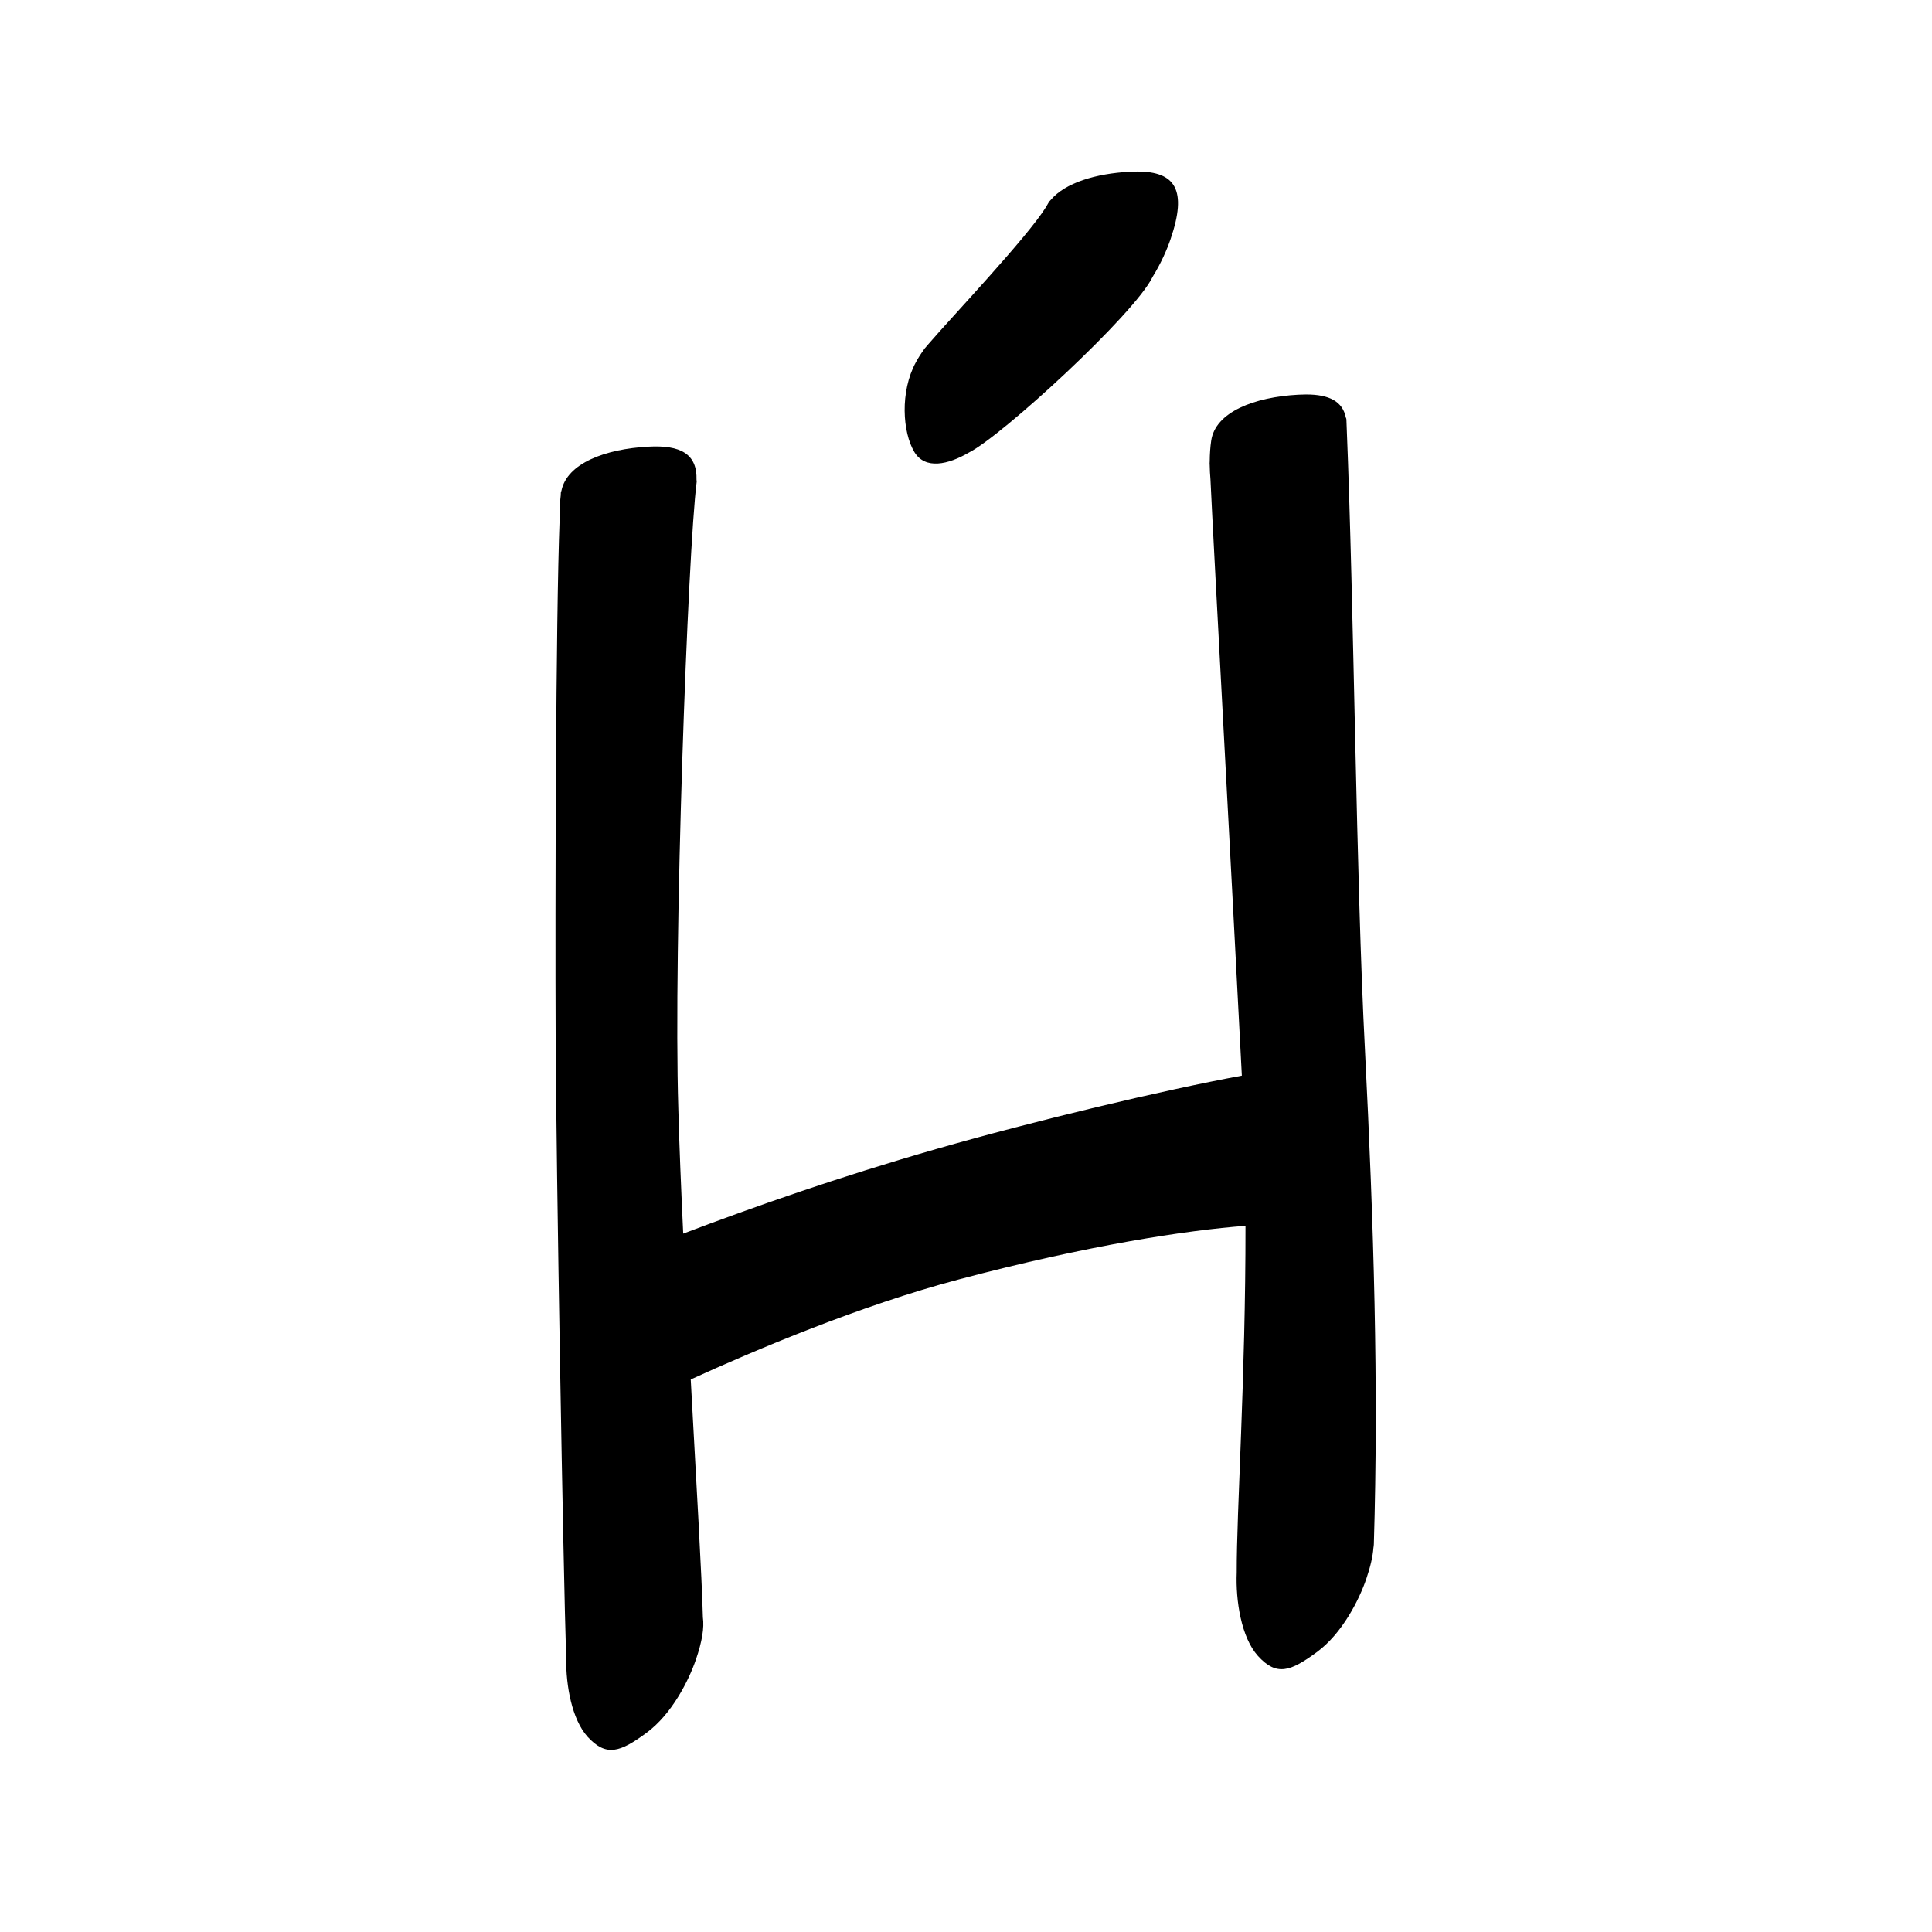
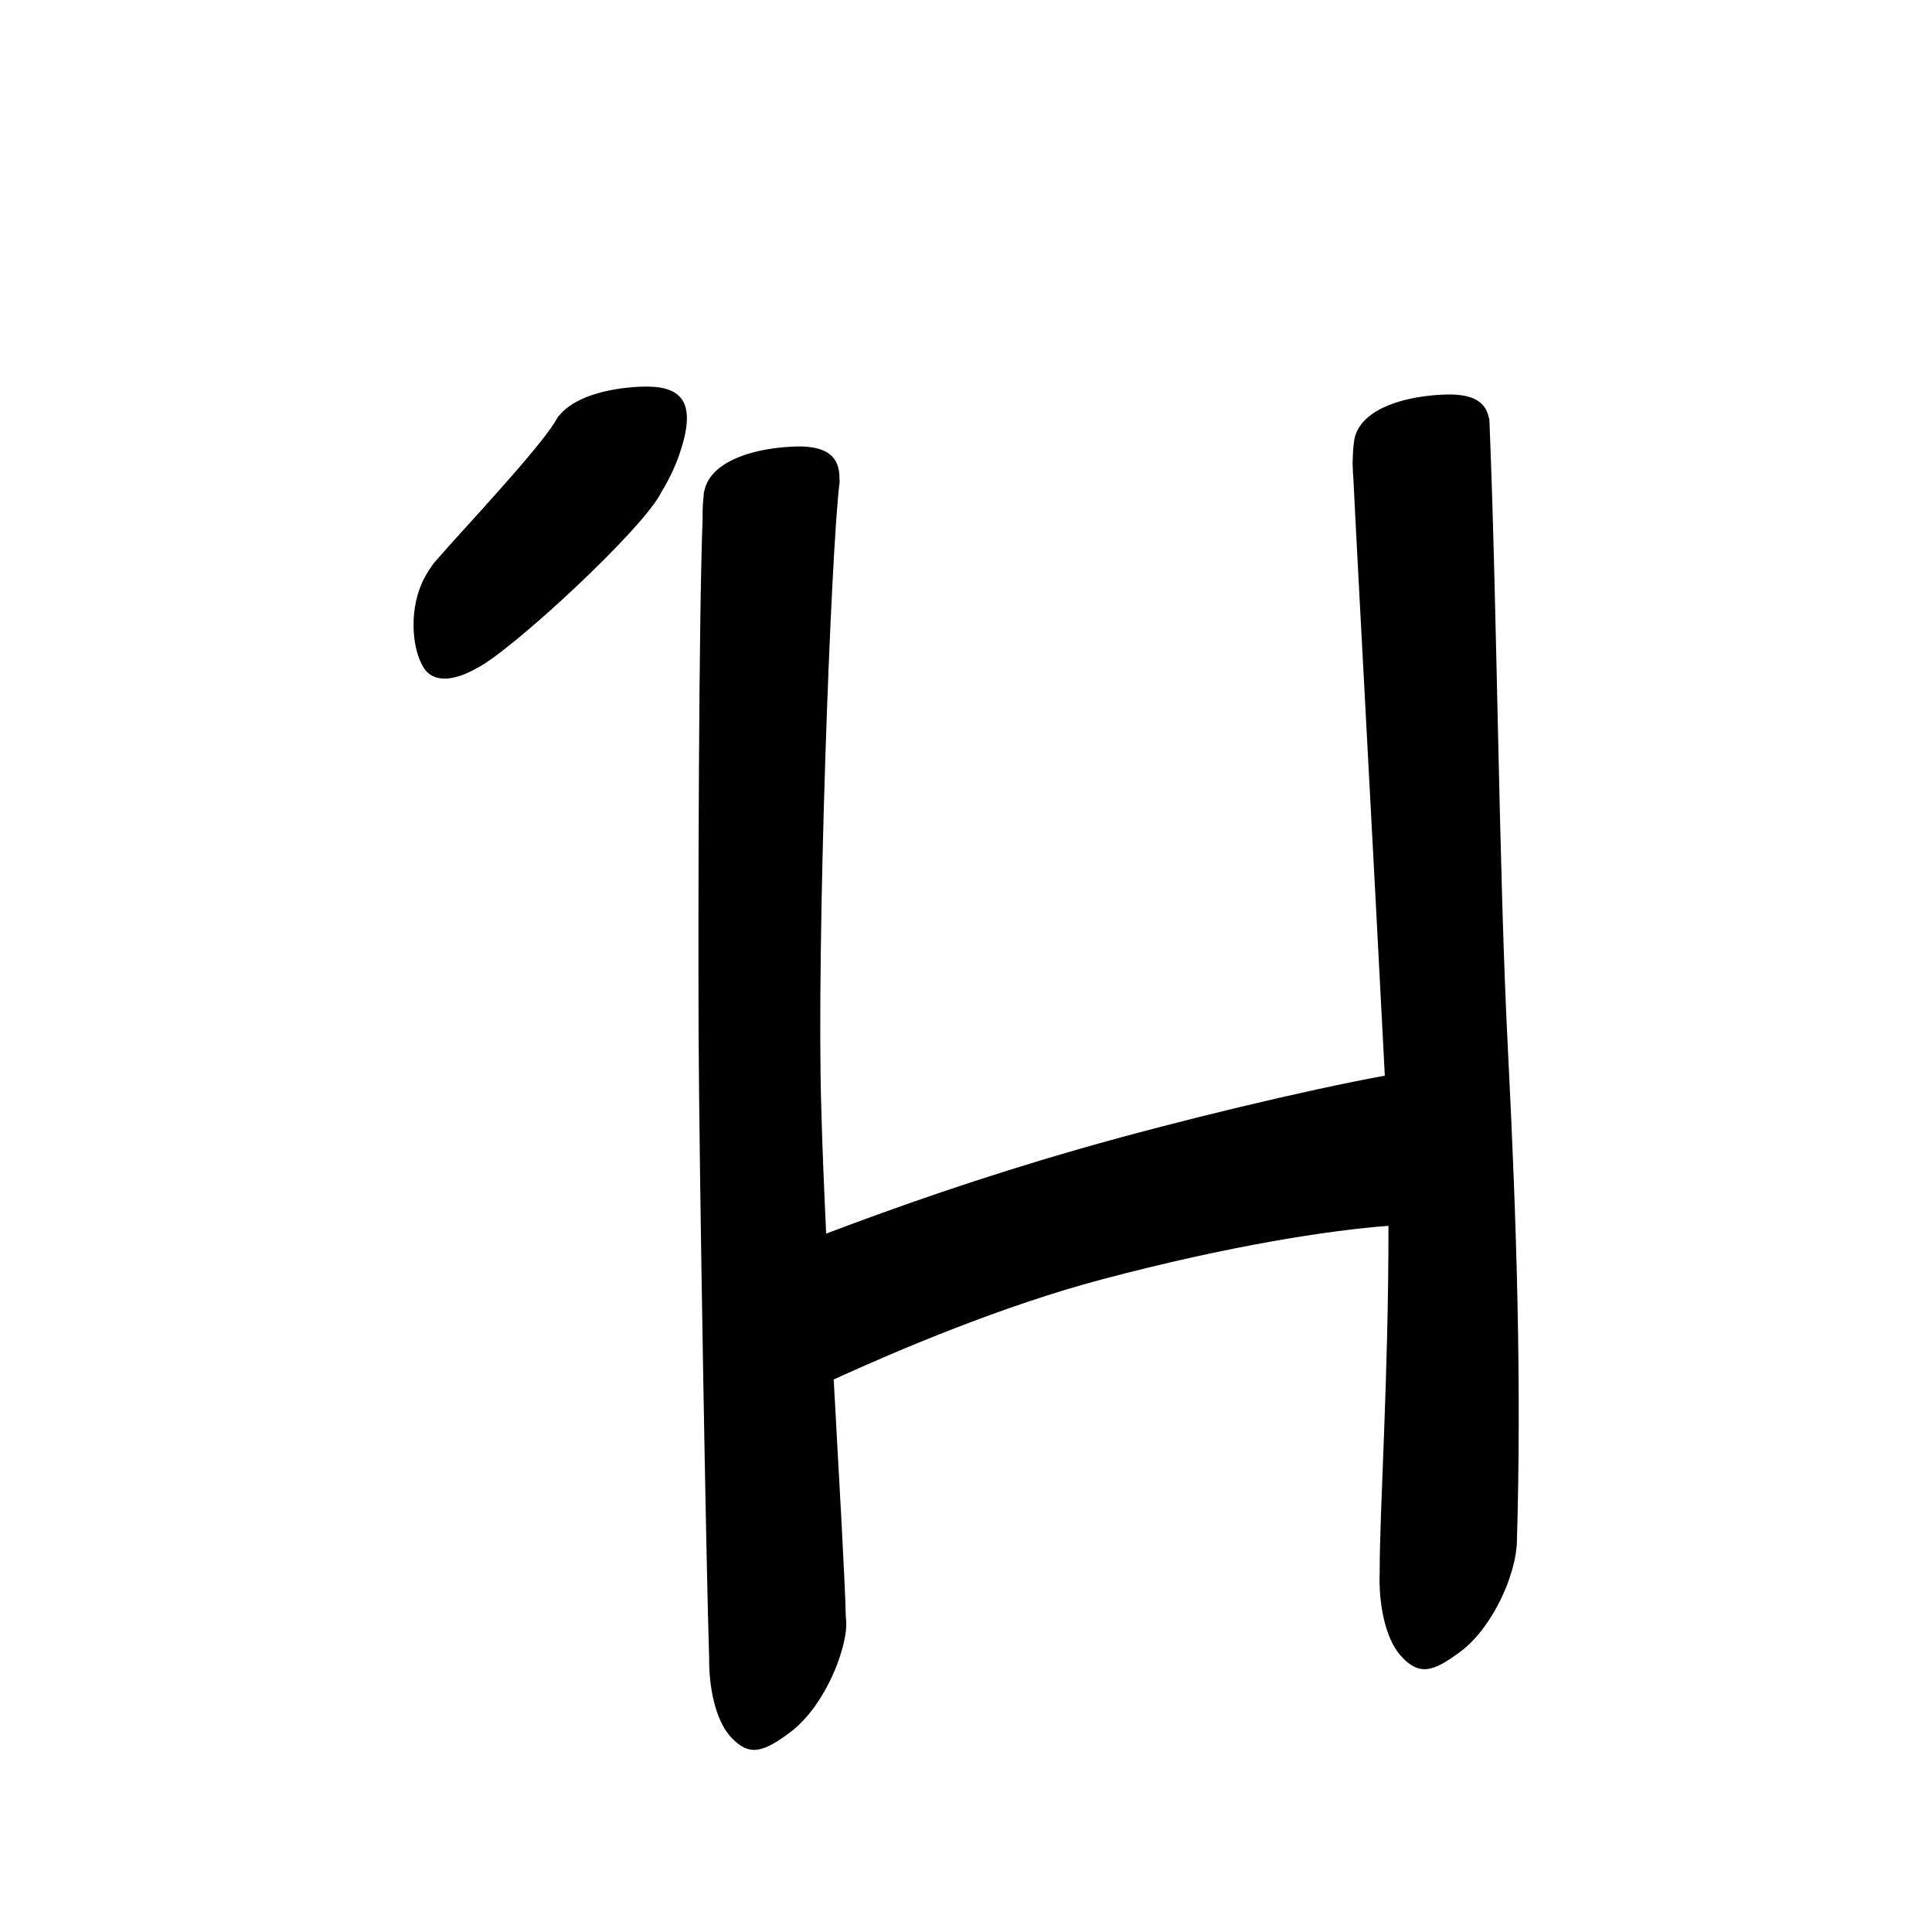
<svg xmlns="http://www.w3.org/2000/svg" xmlns:ns1="http://xml.openoffice.org/svg/export" version="1.2" width="100mm" height="100mm" viewBox="0 0 10000 10000" preserveAspectRatio="xMidYMid" fill-rule="evenodd" stroke-width="28.222" stroke-linejoin="round" xml:space="preserve" id="svg27">
  <defs class="ClipPathGroup" id="defs2">
    <clipPath id="presentation_clip_path_shrink" clipPathUnits="userSpaceOnUse">
      <rect x="10" y="10" width="9980" height="9980" id="rect2" />
    </clipPath>
  </defs>
  <defs class="TextShapeIndex" id="defs3">
    <g ns1:slide="id1" ns1:id-list="id3 id4 id5 id6 id7 id8 id9 id10 id11 id12 id13 id14" id="g2" />
  </defs>
  <defs class="EmbeddedBulletChars" id="defs12">
    <g id="bullet-char-template-57356" transform="scale(0.0004882812,-0.0004882812)">
      <path d="M 580,1141 L 1163,571 580,0 -4,571 580,1141 Z" id="path3" />
    </g>
    <g id="bullet-char-template-57354" transform="scale(0.0004882812,-0.0004882812)">
      <path d="M 8,1128 L 1137,1128 1137,0 8,0 8,1128 Z" id="path4" />
    </g>
    <g id="bullet-char-template-10146" transform="scale(0.0004882812,-0.0004882812)">
      <path d="M 174,0 L 602,739 174,1481 1456,739 174,0 Z M 1358,739 L 309,1346 659,739 1358,739 Z" id="path5" />
    </g>
    <g id="bullet-char-template-10132" transform="scale(0.0004882812,-0.0004882812)">
      <path d="M 2015,739 L 1276,0 717,0 1260,543 174,543 174,936 1260,936 717,1481 1274,1481 2015,739 Z" id="path6" />
    </g>
    <g id="bullet-char-template-10007" transform="scale(0.0004882812,-0.0004882812)">
      <path d="M 0,-2 C -7,14 -16,27 -25,37 L 356,567 C 262,823 215,952 215,954 215,979 228,992 255,992 264,992 276,990 289,987 310,991 331,999 354,1012 L 381,999 492,748 772,1049 836,1024 860,1049 C 881,1039 901,1025 922,1006 886,937 835,863 770,784 769,783 710,716 594,584 L 774,223 C 774,196 753,168 711,139 L 727,119 C 717,90 699,76 672,76 641,76 570,178 457,381 L 164,-76 C 142,-110 111,-127 72,-127 30,-127 9,-110 8,-76 1,-67 -2,-52 -2,-32 -2,-23 -1,-13 0,-2 Z" id="path7" />
    </g>
    <g id="bullet-char-template-10004" transform="scale(0.0004882812,-0.0004882812)">
      <path d="M 285,-33 C 182,-33 111,30 74,156 52,228 41,333 41,471 41,549 55,616 82,672 116,743 169,778 240,778 293,778 328,747 346,684 L 369,508 C 377,444 397,411 428,410 L 1163,1116 C 1174,1127 1196,1133 1229,1133 1271,1133 1292,1118 1292,1087 L 1292,965 C 1292,929 1282,901 1262,881 L 442,47 C 390,-6 338,-33 285,-33 Z" id="path8" />
    </g>
    <g id="bullet-char-template-9679" transform="scale(0.0004882812,-0.0004882812)">
      <path d="M 813,0 C 632,0 489,54 383,161 276,268 223,411 223,592 223,773 276,916 383,1023 489,1130 632,1184 813,1184 992,1184 1136,1130 1245,1023 1353,916 1407,772 1407,592 1407,412 1353,268 1245,161 1136,54 992,0 813,0 Z" id="path9" />
    </g>
    <g id="bullet-char-template-8226" transform="scale(0.0004882812,-0.0004882812)">
      <path d="M 346,457 C 273,457 209,483 155,535 101,586 74,649 74,723 74,796 101,859 155,911 209,963 273,989 346,989 419,989 480,963 531,910 582,859 608,796 608,723 608,648 583,586 532,535 482,483 420,457 346,457 Z" id="path10" />
    </g>
    <g id="bullet-char-template-8211" transform="scale(0.0004882812,-0.0004882812)">
      <path d="M -4,459 L 1135,459 1135,606 -4,606 -4,459 Z" id="path11" />
    </g>
    <g id="bullet-char-template-61548" transform="scale(0.0004882812,-0.0004882812)">
      <path d="M 173,740 C 173,903 231,1043 346,1159 462,1274 601,1332 765,1332 928,1332 1067,1274 1183,1159 1299,1043 1357,903 1357,740 1357,577 1299,437 1183,322 1067,206 928,148 765,148 601,148 462,206 346,322 231,437 173,577 173,740 Z" id="path12" />
    </g>
  </defs>
-   <path id="path13" d="M 5887.806 887.801 C 5874.788 887.79 5861.169 888.177 5846.982 888.99 C 5673.678 898.192 5513.415 945.671 5438.583 1034.924 C 5433.533 1039.427 5429.31 1044.732 5426.025 1050.995 C 5425.572 1051.878 5424.907 1052.928 5424.423 1053.838 C 5420.48 1059.806 5416.885 1065.984 5413.675 1072.286 C 5316.59 1228.444 4925.453 1641.671 4808.337 1777.876 C 4804.173 1782.419 4800.12 1787.251 4796.09 1792.087 C 4793.046 1795.722 4787.421 1801.975 4784.979 1805.006 C 4782.898 1807.589 4781.103 1810.616 4779.295 1813.636 C 4765.497 1832.487 4752.411 1853.064 4740.021 1876.009 C 4658.021 2027.009 4670.993 2238.012 4732.993 2340.012 C 4788.629 2431.543 4907.027 2405.371 5014.578 2342.699 C 5185.707 2257.135 5873.547 1624.762 5965.992 1432.987 C 5966.033 1432.903 5966.055 1432.814 5966.096 1432.729 C 6009.686 1362.263 6040.786 1290.638 6059.01 1236.979 C 6146.198 982.916 6083.077 887.97 5887.806 887.801 z M 6760.828 2041.787 C 6747.81 2041.776 6734.191 2042.164 6720.003 2042.976 C 6494.003 2054.976 6290.023 2131.98 6269.023 2281.98 C 6264.361 2313.557 6261.827 2349.651 6261.53 2387.761 C 6261.34 2391.506 6260.837 2395.153 6261.013 2398.975 C 6261.048 2399.821 6261.441 2407.029 6261.478 2407.915 C 6261.48 2408.072 6261.476 2408.223 6261.478 2408.38 C 6261.818 2432.059 6263.102 2456.37 6265.302 2480.882 C 6280.436 2808.543 6372.45 4486.891 6427.773 5567.464 C 6017.893 5643.022 5354.387 5801.273 4846.991 5946.975 C 4334.249 6094.213 3896.99 6248.48 3536.27 6385.243 C 3525.297 6151.334 3516.001 5927.566 3511 5737.996 C 3485 4900.996 3559.981 2851.008 3605.981 2494.008 C 3606.315 2490.613 3605.902 2487.43 3605.155 2484.345 C 3609.218 2349.766 3522.918 2302.387 3354.989 2312.004 C 3134.154 2323.729 2934.428 2397.562 2905.817 2540.878 C 2904.218 2543.9 2903.256 2546.963 2902.975 2550.025 C 2902.722 2553.355 2902.552 2561.16 2902.303 2564.753 C 2897.772 2601.035 2895.743 2642.103 2896.722 2685.366 C 2876.524 3207.07 2873.269 4697.426 2876 5353.007 C 2878.922 6053.299 2915.656 8130.979 2930.519 8584.644 C 2929.243 8726.574 2960.409 8898.936 3041.003 8989.012 C 3138.003 9095.012 3210.015 9068.995 3345.015 8969.995 C 3479.015 8871.995 3566.002 8695.018 3602.002 8590.018 C 3634.014 8496.737 3645.725 8424.885 3638.073 8371.272 C 3632.848 8162.986 3604.626 7677.205 3575.234 7140.133 C 3901.11 6991.141 4452.414 6757.157 4963.986 6622.025 C 5628.978 6445.657 6144.975 6367.375 6446.635 6344.884 C 6447.43 7130.815 6400.302 7819.909 6401.263 8139.245 C 6395.37 8286.32 6425.077 8475.786 6511.024 8571.001 C 6608.024 8678.001 6679.984 8650.984 6814.984 8551.984 C 6947.984 8454.984 7036.023 8278.008 7072.023 8172.008 C 7093.49 8109.007 7105.627 8055.872 7108.92 8011.397 C 7109.875 8005.664 7110.797 7999.901 7110.987 7993.982 C 7135.987 7173.982 7110.995 6342.002 7064.995 5433.002 C 7018.56 4535.921 7009.116 3157.321 6970.324 2207.152 C 6970.355 2199.484 6970.08 2192.061 6969.497 2184.983 C 6969.312 2180.536 6969.167 2175.406 6968.98 2170.979 C 6968.881 2167.721 6967.864 2164.733 6966.241 2161.883 C 6949.343 2077.159 6879.604 2041.89 6760.828 2041.787 z " />
+   <path id="path13" d="M 3345.791 2000.808 C 3332.773 2000.797 3319.205 2001.184 3305.018 2001.997 C 3131.696 2011.2 2971.39 2058.66 2896.567 2147.931 C 2891.52 2152.433 2887.294 2157.742 2884.01 2164.002 C 2883.556 2164.885 2882.892 2165.935 2882.408 2166.845 C 2878.498 2172.763 2874.953 2178.84 2871.763 2185.086 C 2774.848 2341.151 2383.219 2754.936 2266.218 2891.038 C 2262.3 2895.318 2258.495 2899.882 2254.694 2904.422 C 2251.461 2908.279 2245.585 2914.824 2243.015 2918.013 C 2240.695 2920.893 2238.59 2924.152 2236.608 2927.573 C 2223.068 2946.172 2210.187 2966.457 2198.005 2989.017 C 2116.005 3140.017 2128.977 3351.019 2190.977 3453.019 C 2246.584 3544.502 2364.902 3518.41 2472.407 3455.81 C 2643.257 3370.573 3331.502 2737.831 3423.977 2545.994 C 3424.042 2545.861 3424.068 2545.715 3424.132 2545.581 C 3467.689 2475.148 3498.779 2403.619 3516.995 2349.986 C 3604.182 2095.923 3541.062 2000.976 3345.791 2000.808 z M 7500.834 2041.787 C 7487.816 2041.776 7474.197 2042.164 7460.01 2042.976 C 7234.01 2054.976 7029.978 2131.98 7008.978 2281.98 C 7004.315 2313.557 7001.833 2349.651 7001.536 2387.761 C 7001.346 2391.506 7000.844 2395.153 7001.02 2398.975 C 7001.055 2399.821 7001.447 2407.029 7001.485 2407.915 C 7001.487 2408.072 7001.483 2408.223 7001.485 2408.38 C 7001.824 2432.059 7003.108 2456.37 7005.309 2480.882 C 7020.442 2808.543 7112.457 4486.891 7167.779 5567.464 C 6757.9 5643.022 6094.394 5801.273 5586.997 5946.975 C 5074.234 6094.219 4636.953 6248.476 4276.225 6385.243 C 4265.252 6151.334 4256.007 5927.566 4251.007 5737.996 C 4225.007 4900.996 4299.988 2851.008 4345.988 2494.008 C 4346.333 2490.503 4345.916 2487.21 4345.109 2484.034 C 4349.03 2349.695 4262.794 2302.394 4094.995 2312.004 C 3874.16 2323.729 3674.435 2397.562 3645.824 2540.878 C 3644.225 2543.9 3643.263 2546.963 3642.982 2550.025 C 3642.729 2553.355 3642.559 2561.16 3642.31 2564.753 C 3637.778 2601.035 3635.749 2642.103 3636.729 2685.366 C 3616.53 3207.07 3613.275 4697.426 3616.007 5353.007 C 3618.929 6053.299 3655.663 8130.979 3670.525 8584.644 C 3669.249 8726.574 3700.416 8898.936 3781.01 8989.012 C 3878.01 9095.012 3950.022 9068.995 4085.022 8969.995 C 4219.022 8871.995 4306.009 8695.018 4342.009 8590.018 C 4374.02 8496.737 4385.732 8424.885 4378.079 8371.272 C 4372.855 8162.979 4344.634 7677.173 4315.24 7140.081 C 4641.124 6991.089 5192.449 6757.15 5703.993 6622.025 C 6368.984 6445.657 6884.981 6367.375 7186.641 6344.884 C 7187.436 7130.815 7140.309 7819.909 7141.27 8139.245 C 7135.377 8286.32 7165.032 8475.786 7250.979 8571.001 C 7347.979 8678.001 7419.991 8650.984 7554.991 8551.984 C 7687.991 8454.984 7775.978 8278.008 7811.978 8172.008 C 7833.445 8109.007 7845.634 8055.872 7848.926 8011.397 C 7849.881 8005.664 7850.803 7999.901 7850.994 7993.982 C 7875.994 7173.982 7851.002 6342.002 7805.002 5433.002 C 7758.567 4535.921 7749.123 3157.321 7710.33 2207.152 C 7710.361 2199.541 7710.078 2192.168 7709.503 2185.138 C 7709.317 2180.641 7709.175 2175.455 7708.987 2170.979 C 7708.887 2167.709 7707.882 2164.691 7706.248 2161.832 C 7689.333 2077.142 7619.588 2041.89 7500.834 2041.787 z " />
</svg>
